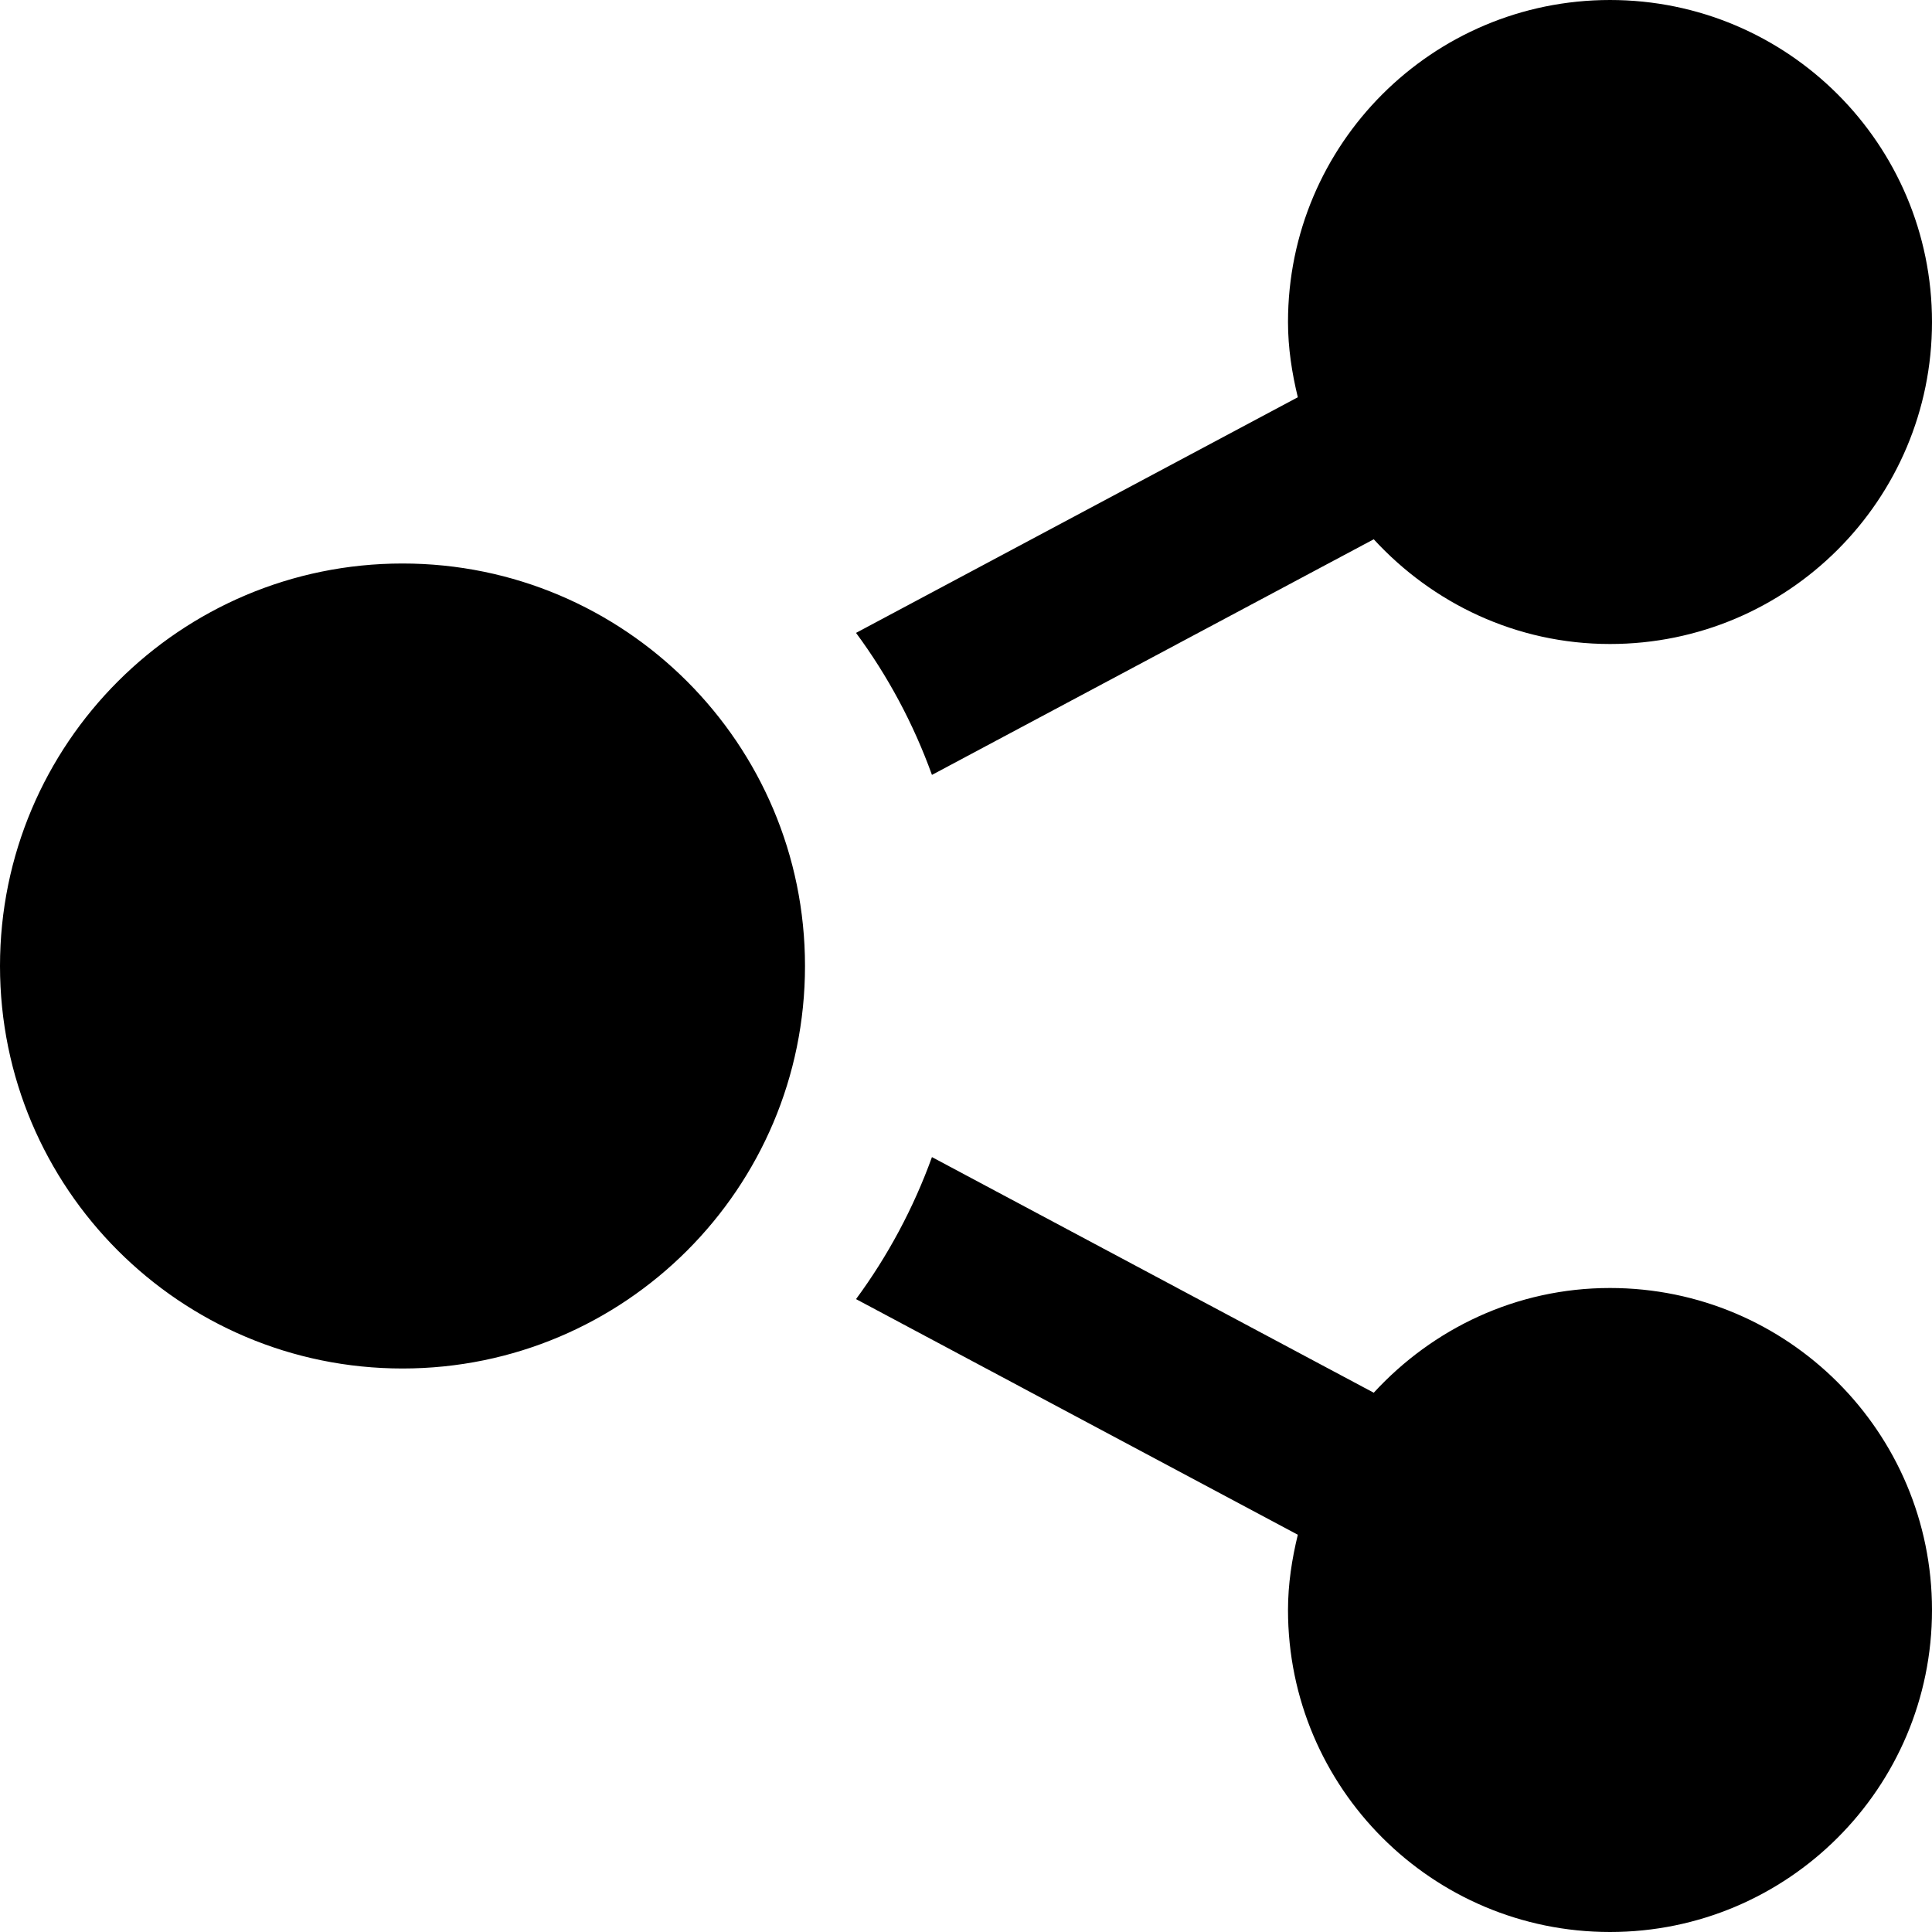
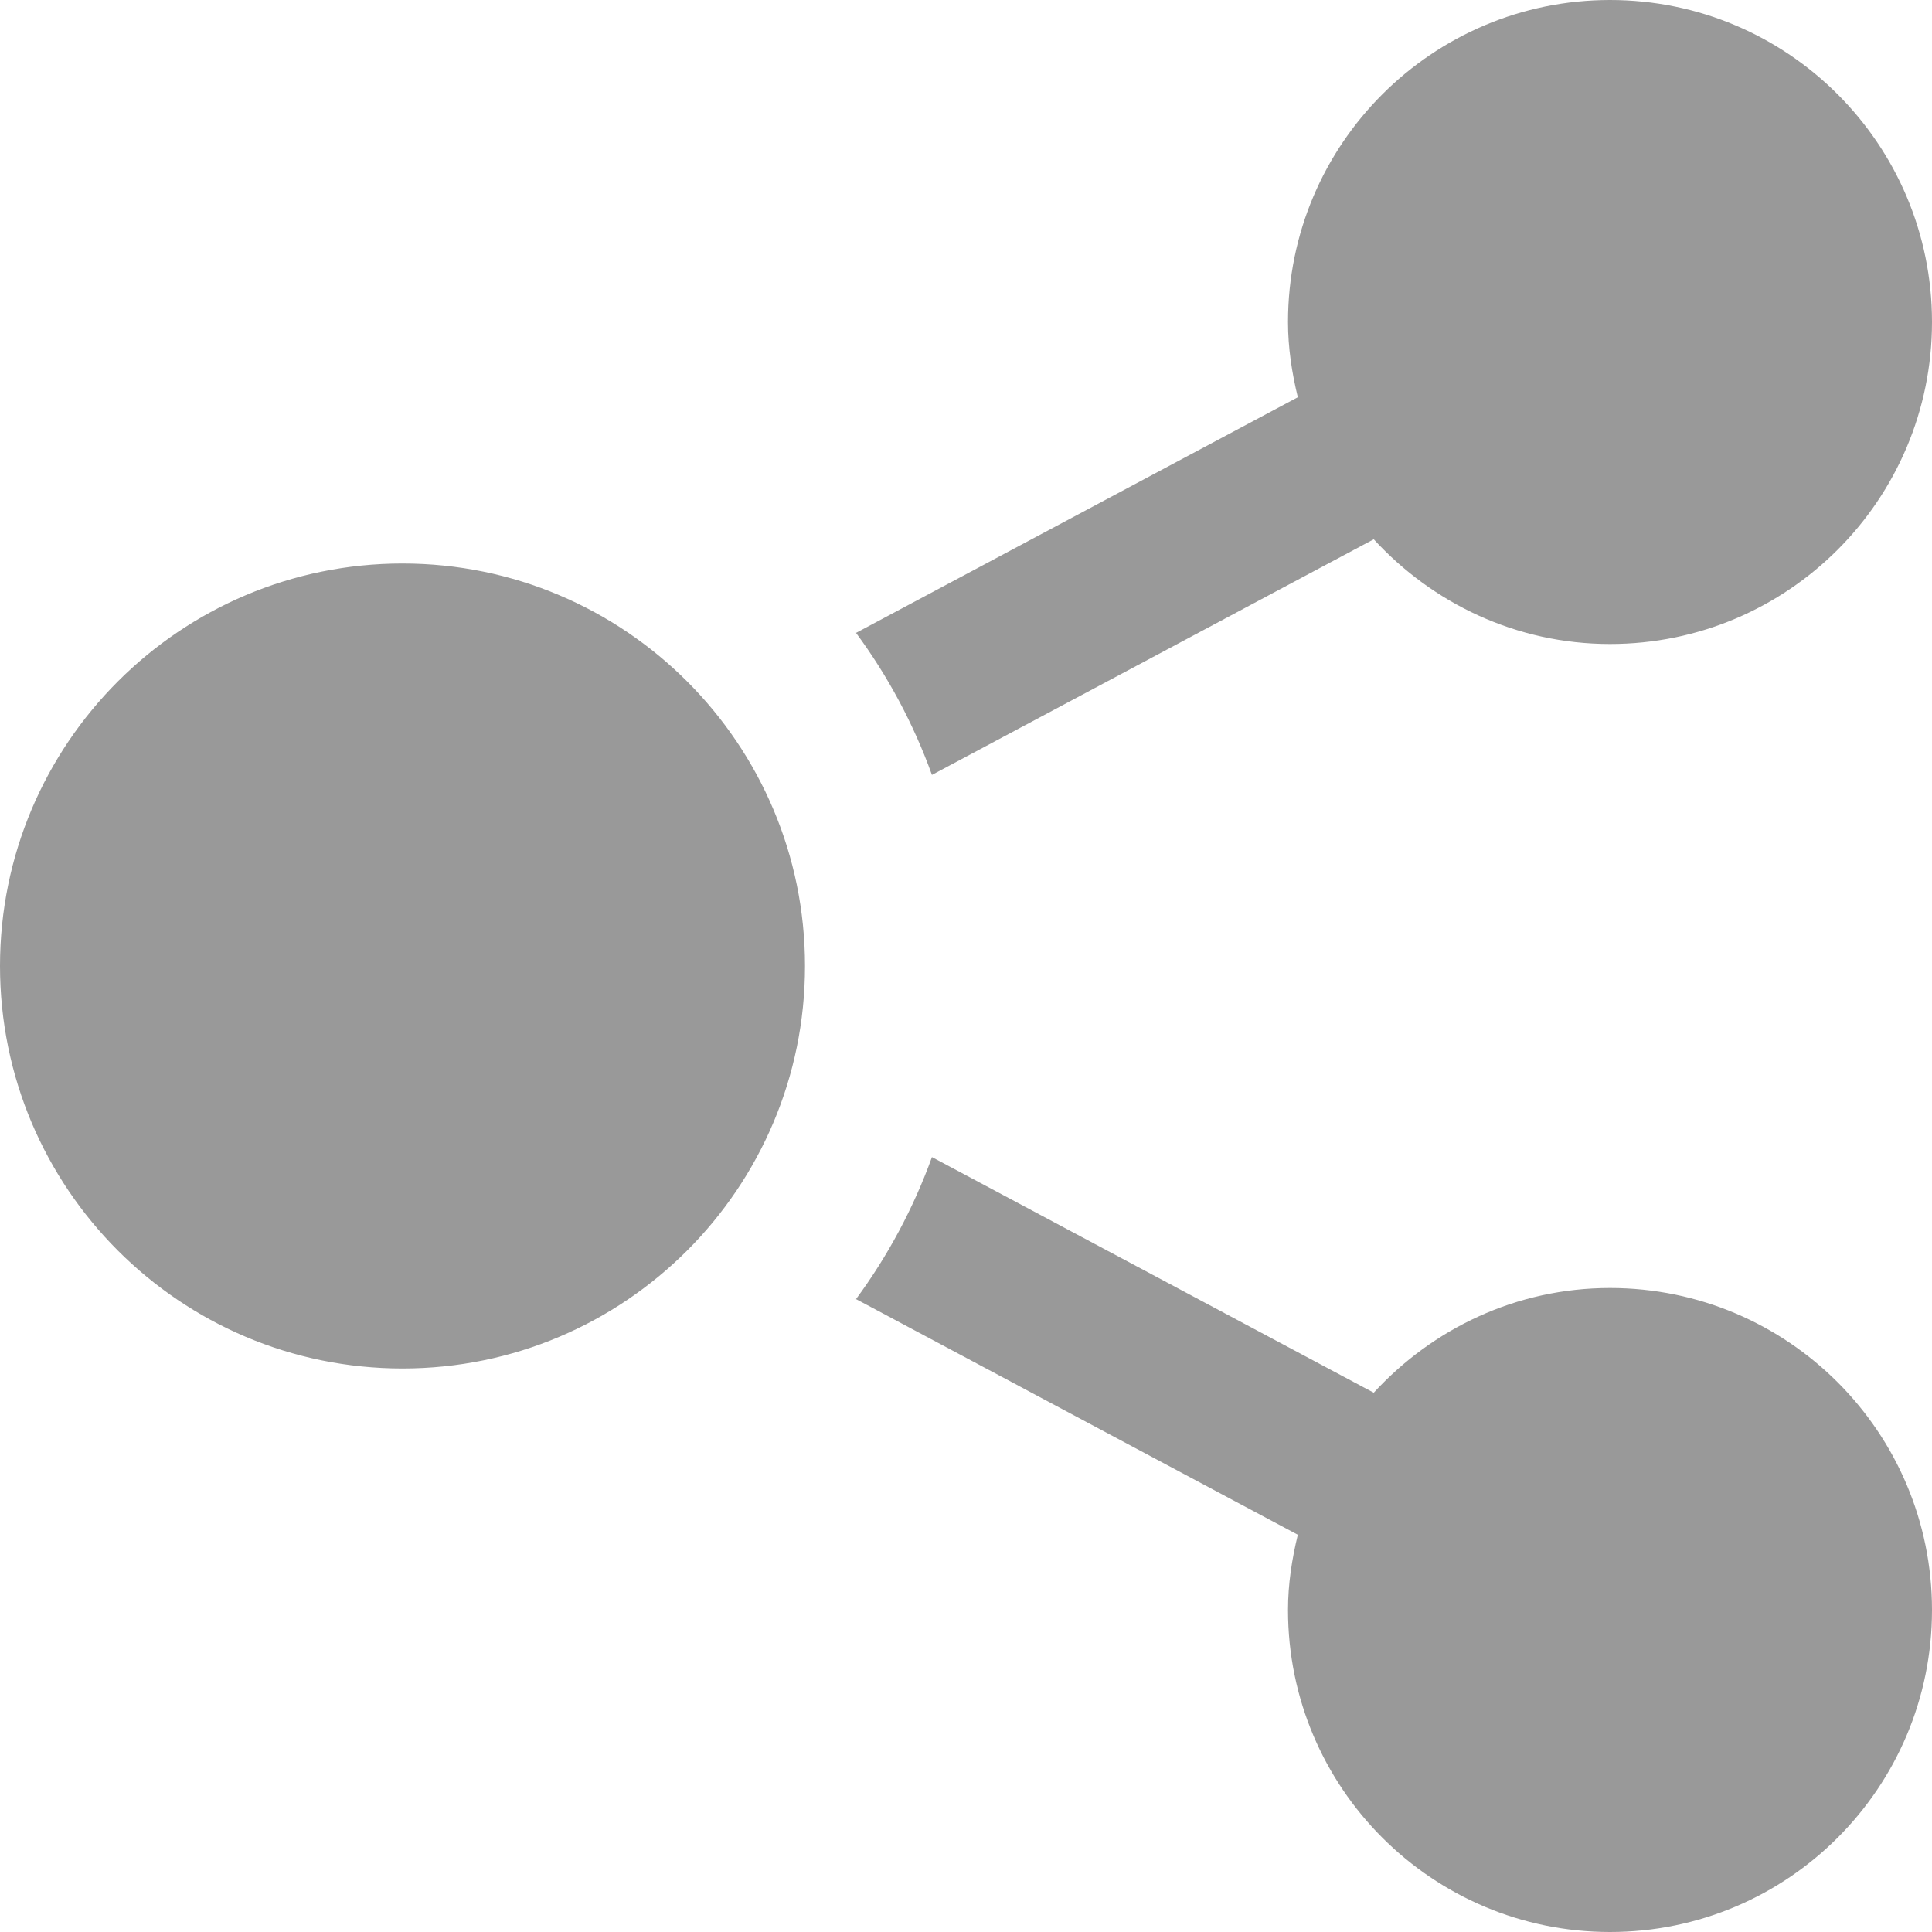
<svg xmlns="http://www.w3.org/2000/svg" width="24" height="24" viewBox="0 0 24 24">
-   <path d="M5 7c2.761 0 5 2.239 5 5s-2.239 5-5 5-5-2.239-5-5 2.239-5 5-5zm11.122 12.065c-.073.301-.122.611-.122.935 0 2.209 1.791 4 4 4s4-1.791 4-4-1.791-4-4-4c-1.165 0-2.204.506-2.935 1.301l-5.488-2.927c-.23.636-.549 1.229-.943 1.764l5.488 2.927zm7.878-15.065c0-2.209-1.791-4-4-4s-4 1.791-4 4c0 .324.049.634.122.935l-5.488 2.927c.395.535.713 1.127.943 1.764l5.488-2.927c.731.795 1.77 1.301 2.935 1.301 2.209 0 4-1.791 4-4z" />
+   <path d="M5 7c2.761 0 5 2.239 5 5s-2.239 5-5 5-5-2.239-5-5 2.239-5 5-5zm11.122 12.065c-.073.301-.122.611-.122.935 0 2.209 1.791 4 4 4s4-1.791 4-4-1.791-4-4-4c-1.165 0-2.204.506-2.935 1.301l-5.488-2.927c-.23.636-.549 1.229-.943 1.764l5.488 2.927zm7.878-15.065c0-2.209-1.791-4-4-4s-4 1.791-4 4c0 .324.049.634.122.935l-5.488 2.927c.395.535.713 1.127.943 1.764l5.488-2.927c.731.795 1.77 1.301 2.935 1.301 2.209 0 4-1.791 4-4z" fill="#999999" />
</svg>
